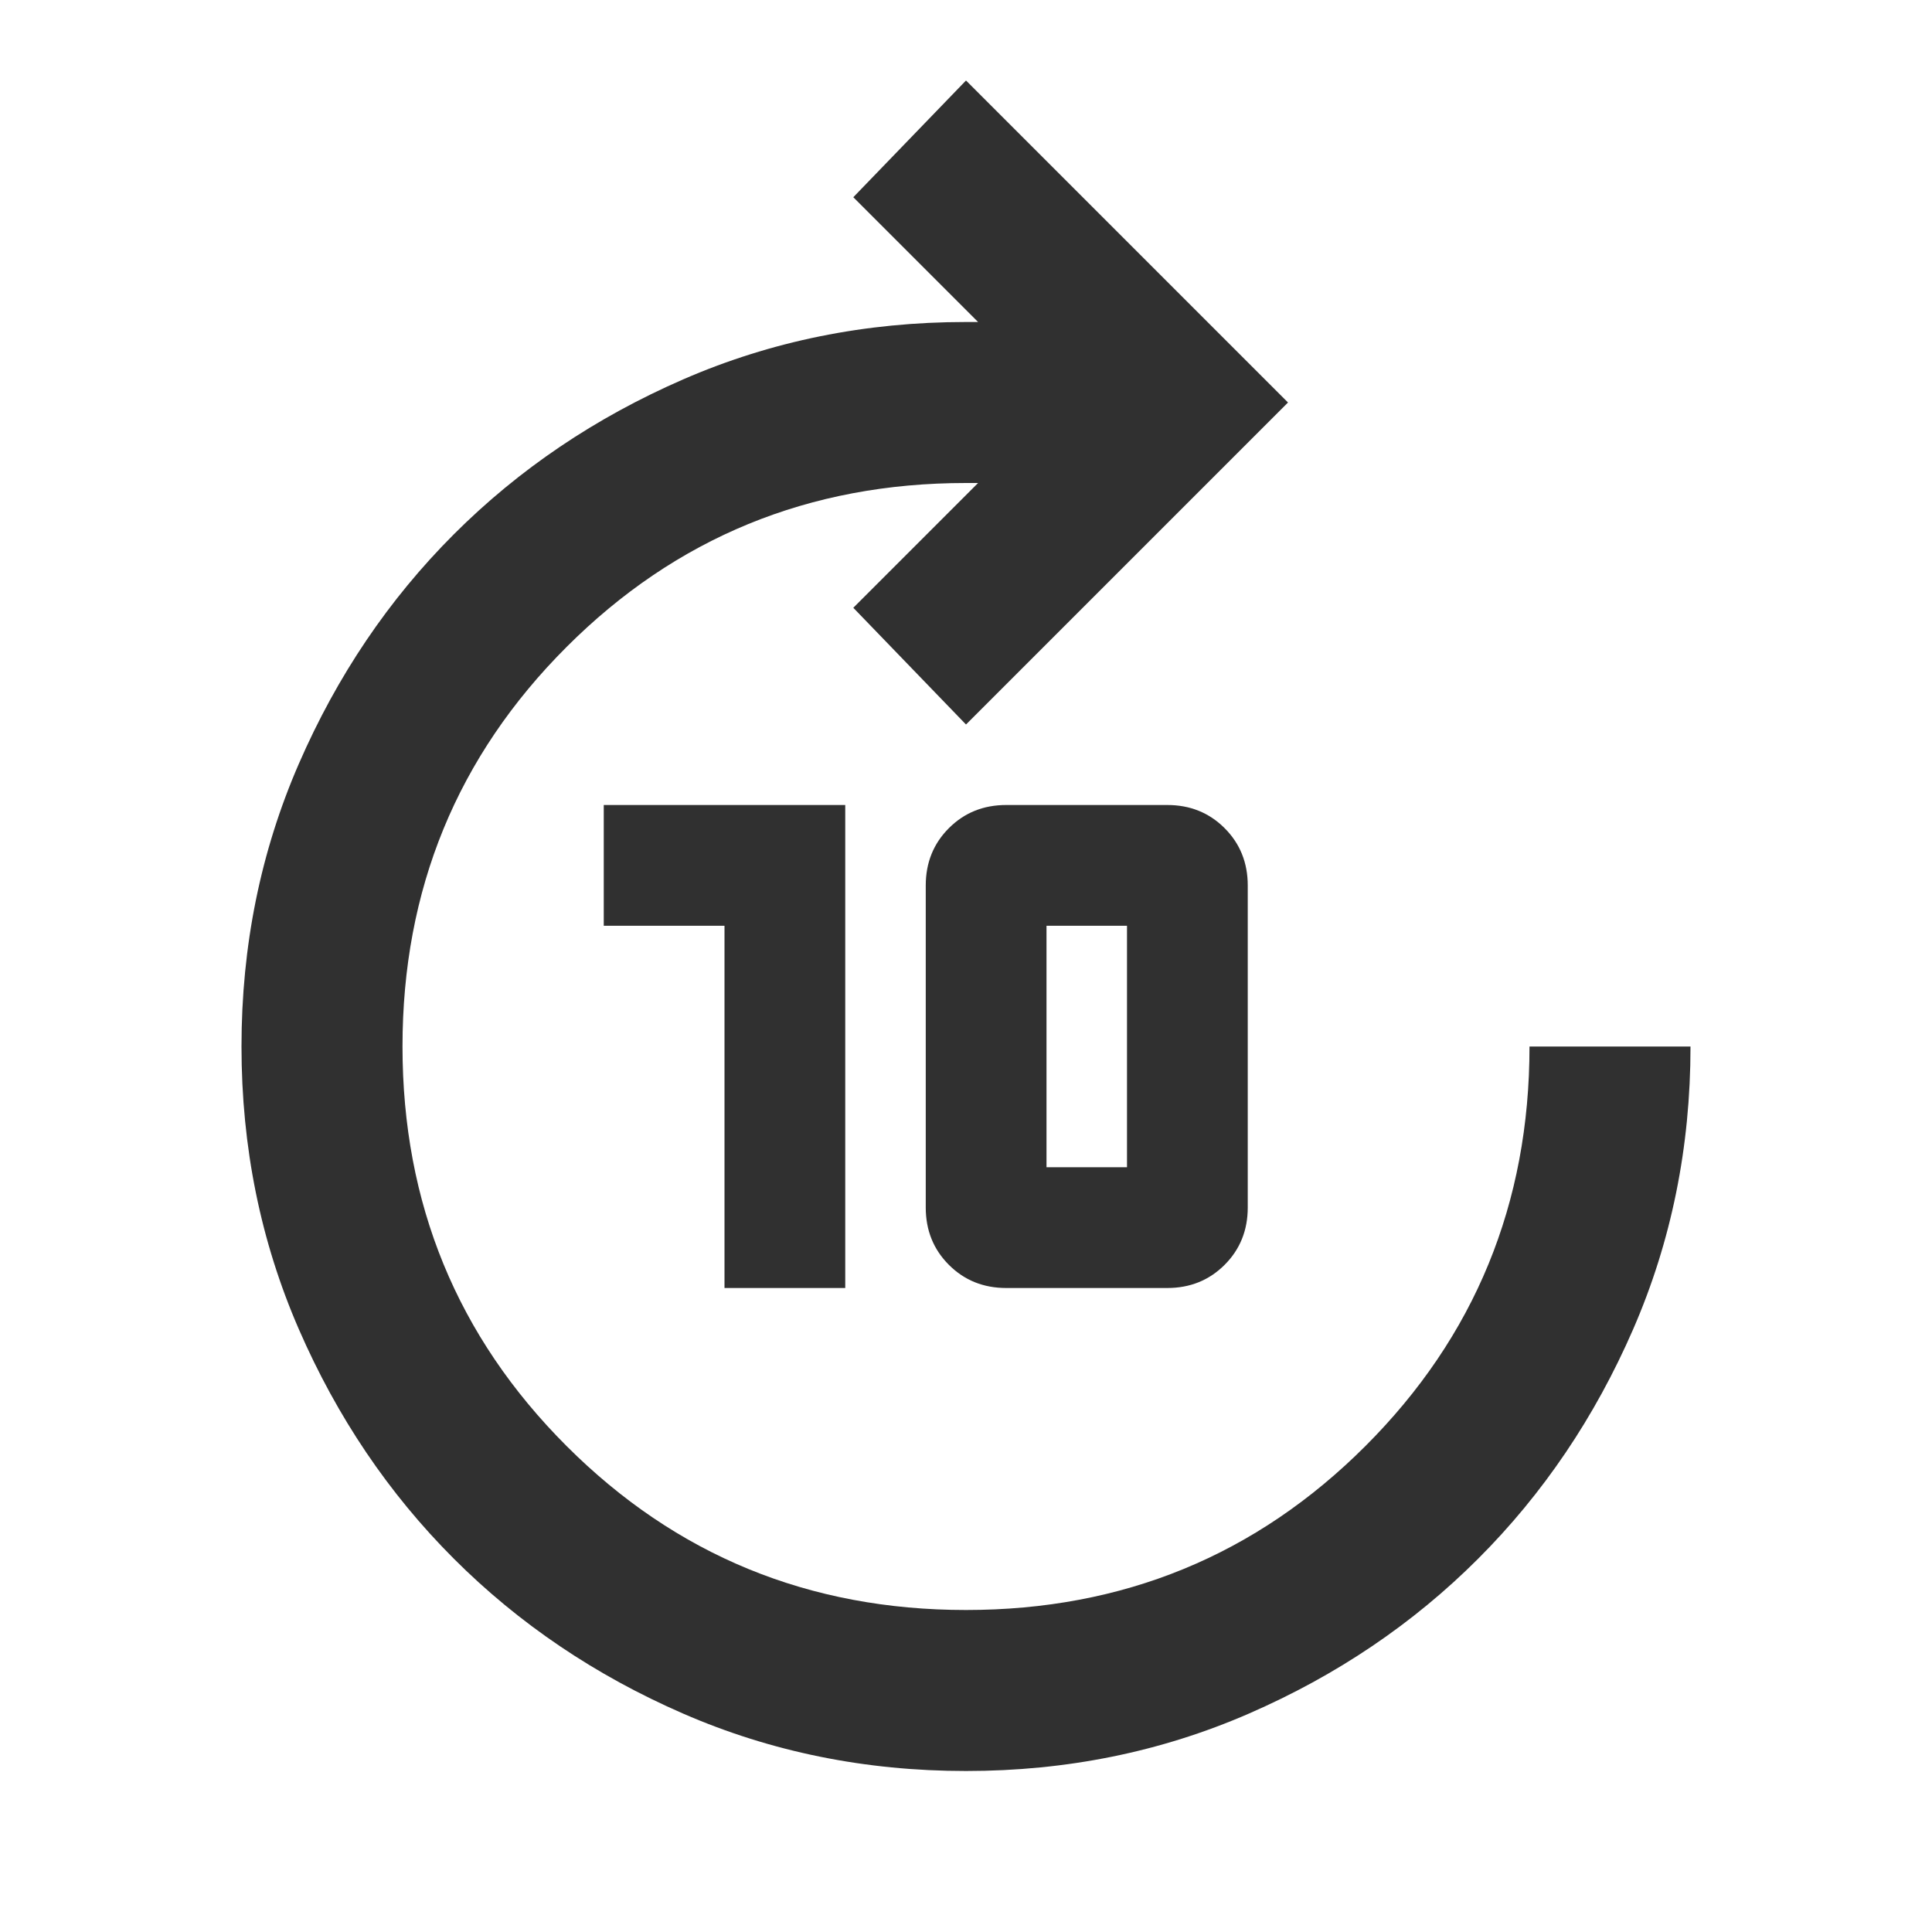
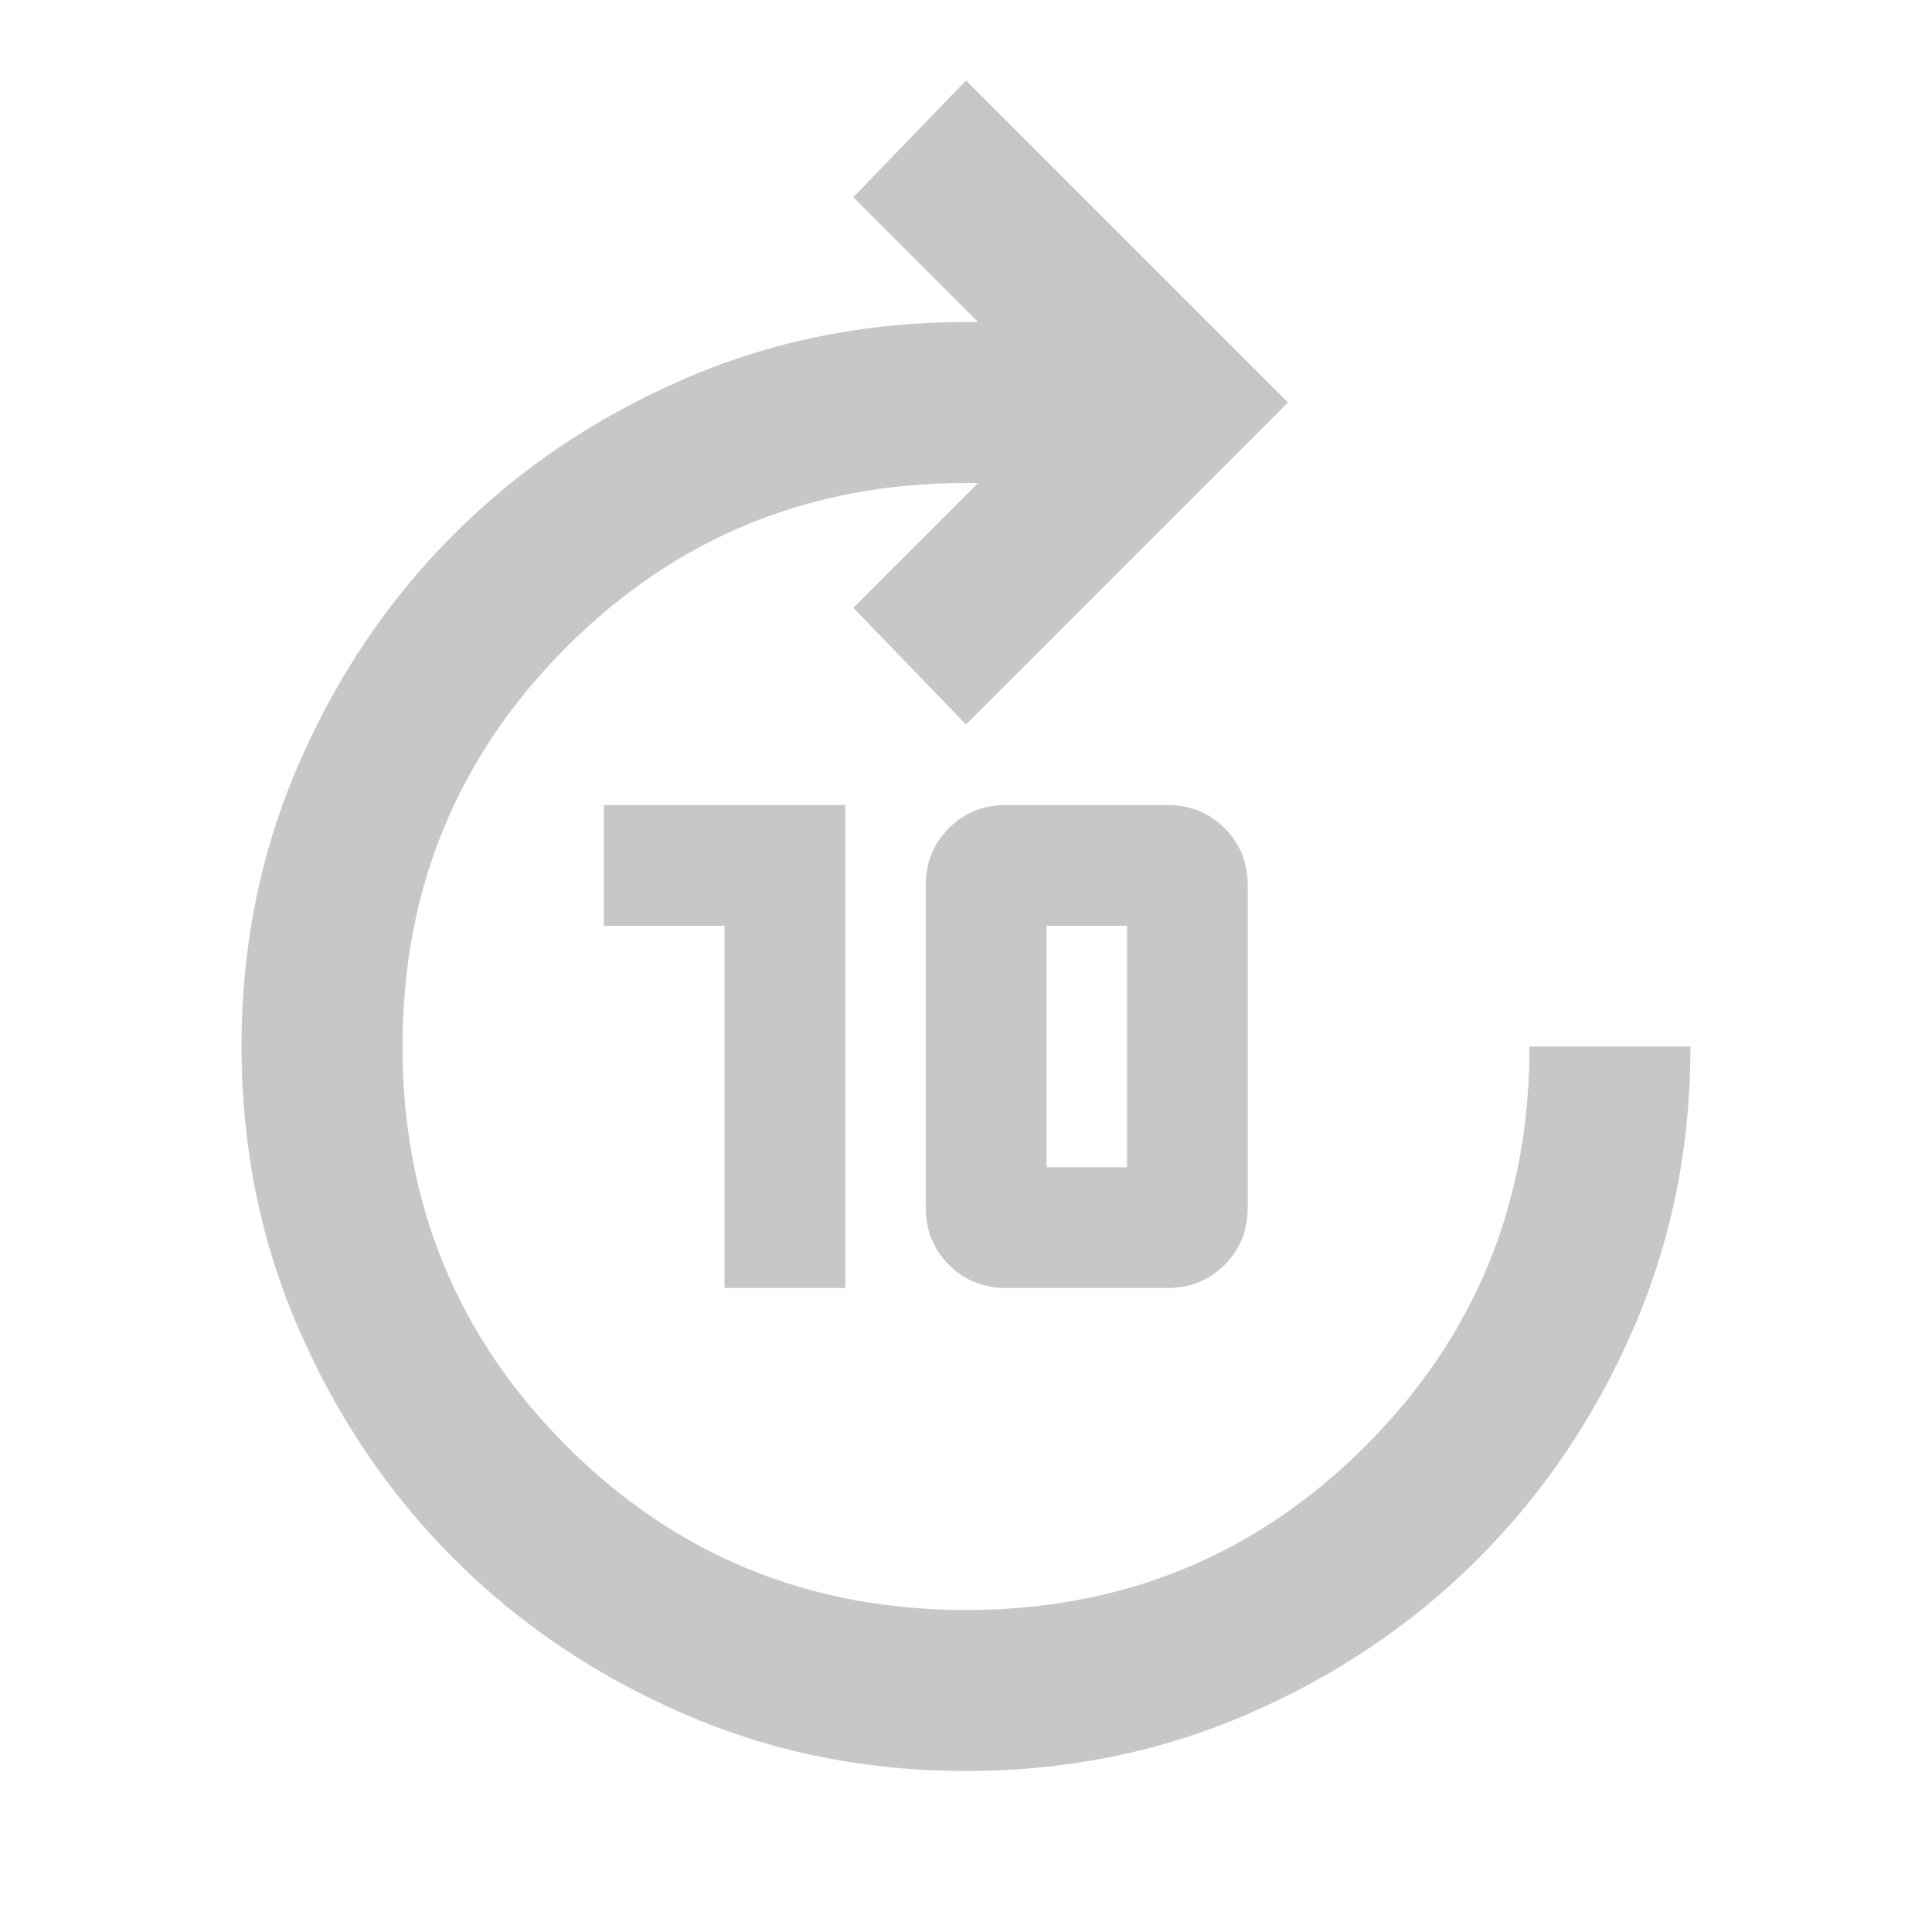
<svg xmlns="http://www.w3.org/2000/svg" height="24" viewBox="0 -960 960 960" width="24">
-   <path fill="#303030" d="M360-320v-180h-60v-60h120v240h-60Zm140 0q-17 0-28.5-11.5T460-360v-160q0-17 11.5-28.5T500-560h80q17 0 28.5 11.5T620-520v160q0 17-11.5 28.5T580-320h-80Zm20-60h40v-120h-40v120ZM480-80q-75 0-140.5-28.5t-114-77q-48.5-48.5-77-114T120-440q0-75 28.5-140.5t77-114q48.5-48.5 114-77T480-800h6l-62-62 56-58 160 160-160 160-56-58 62-62h-6q-117 0-198.5 81.5T200-440q0 117 81.5 198.5T480-160q117 0 198.5-81.5T760-440h80q0 75-28.5 140.5t-77 114q-48.5 48.5-114 77T480-80Z" />
+   <path fill="#C7C7C5" d="M360-320v-180h-60v-60h120v240h-60Zm140 0q-17 0-28.5-11.5T460-360v-160q0-17 11.5-28.5T500-560h80q17 0 28.5 11.5T620-520v160q0 17-11.5 28.5T580-320h-80Zm20-60h40v-120h-40v120ZM480-80q-75 0-140.5-28.5t-114-77q-48.5-48.5-77-114T120-440q0-75 28.5-140.5t77-114q48.5-48.5 114-77T480-800h6l-62-62 56-58 160 160-160 160-56-58 62-62h-6q-117 0-198.5 81.5T200-440q0 117 81.5 198.5T480-160q117 0 198.5-81.5T760-440h80q0 75-28.5 140.5t-77 114q-48.5 48.5-114 77T480-80Z" />
</svg>
